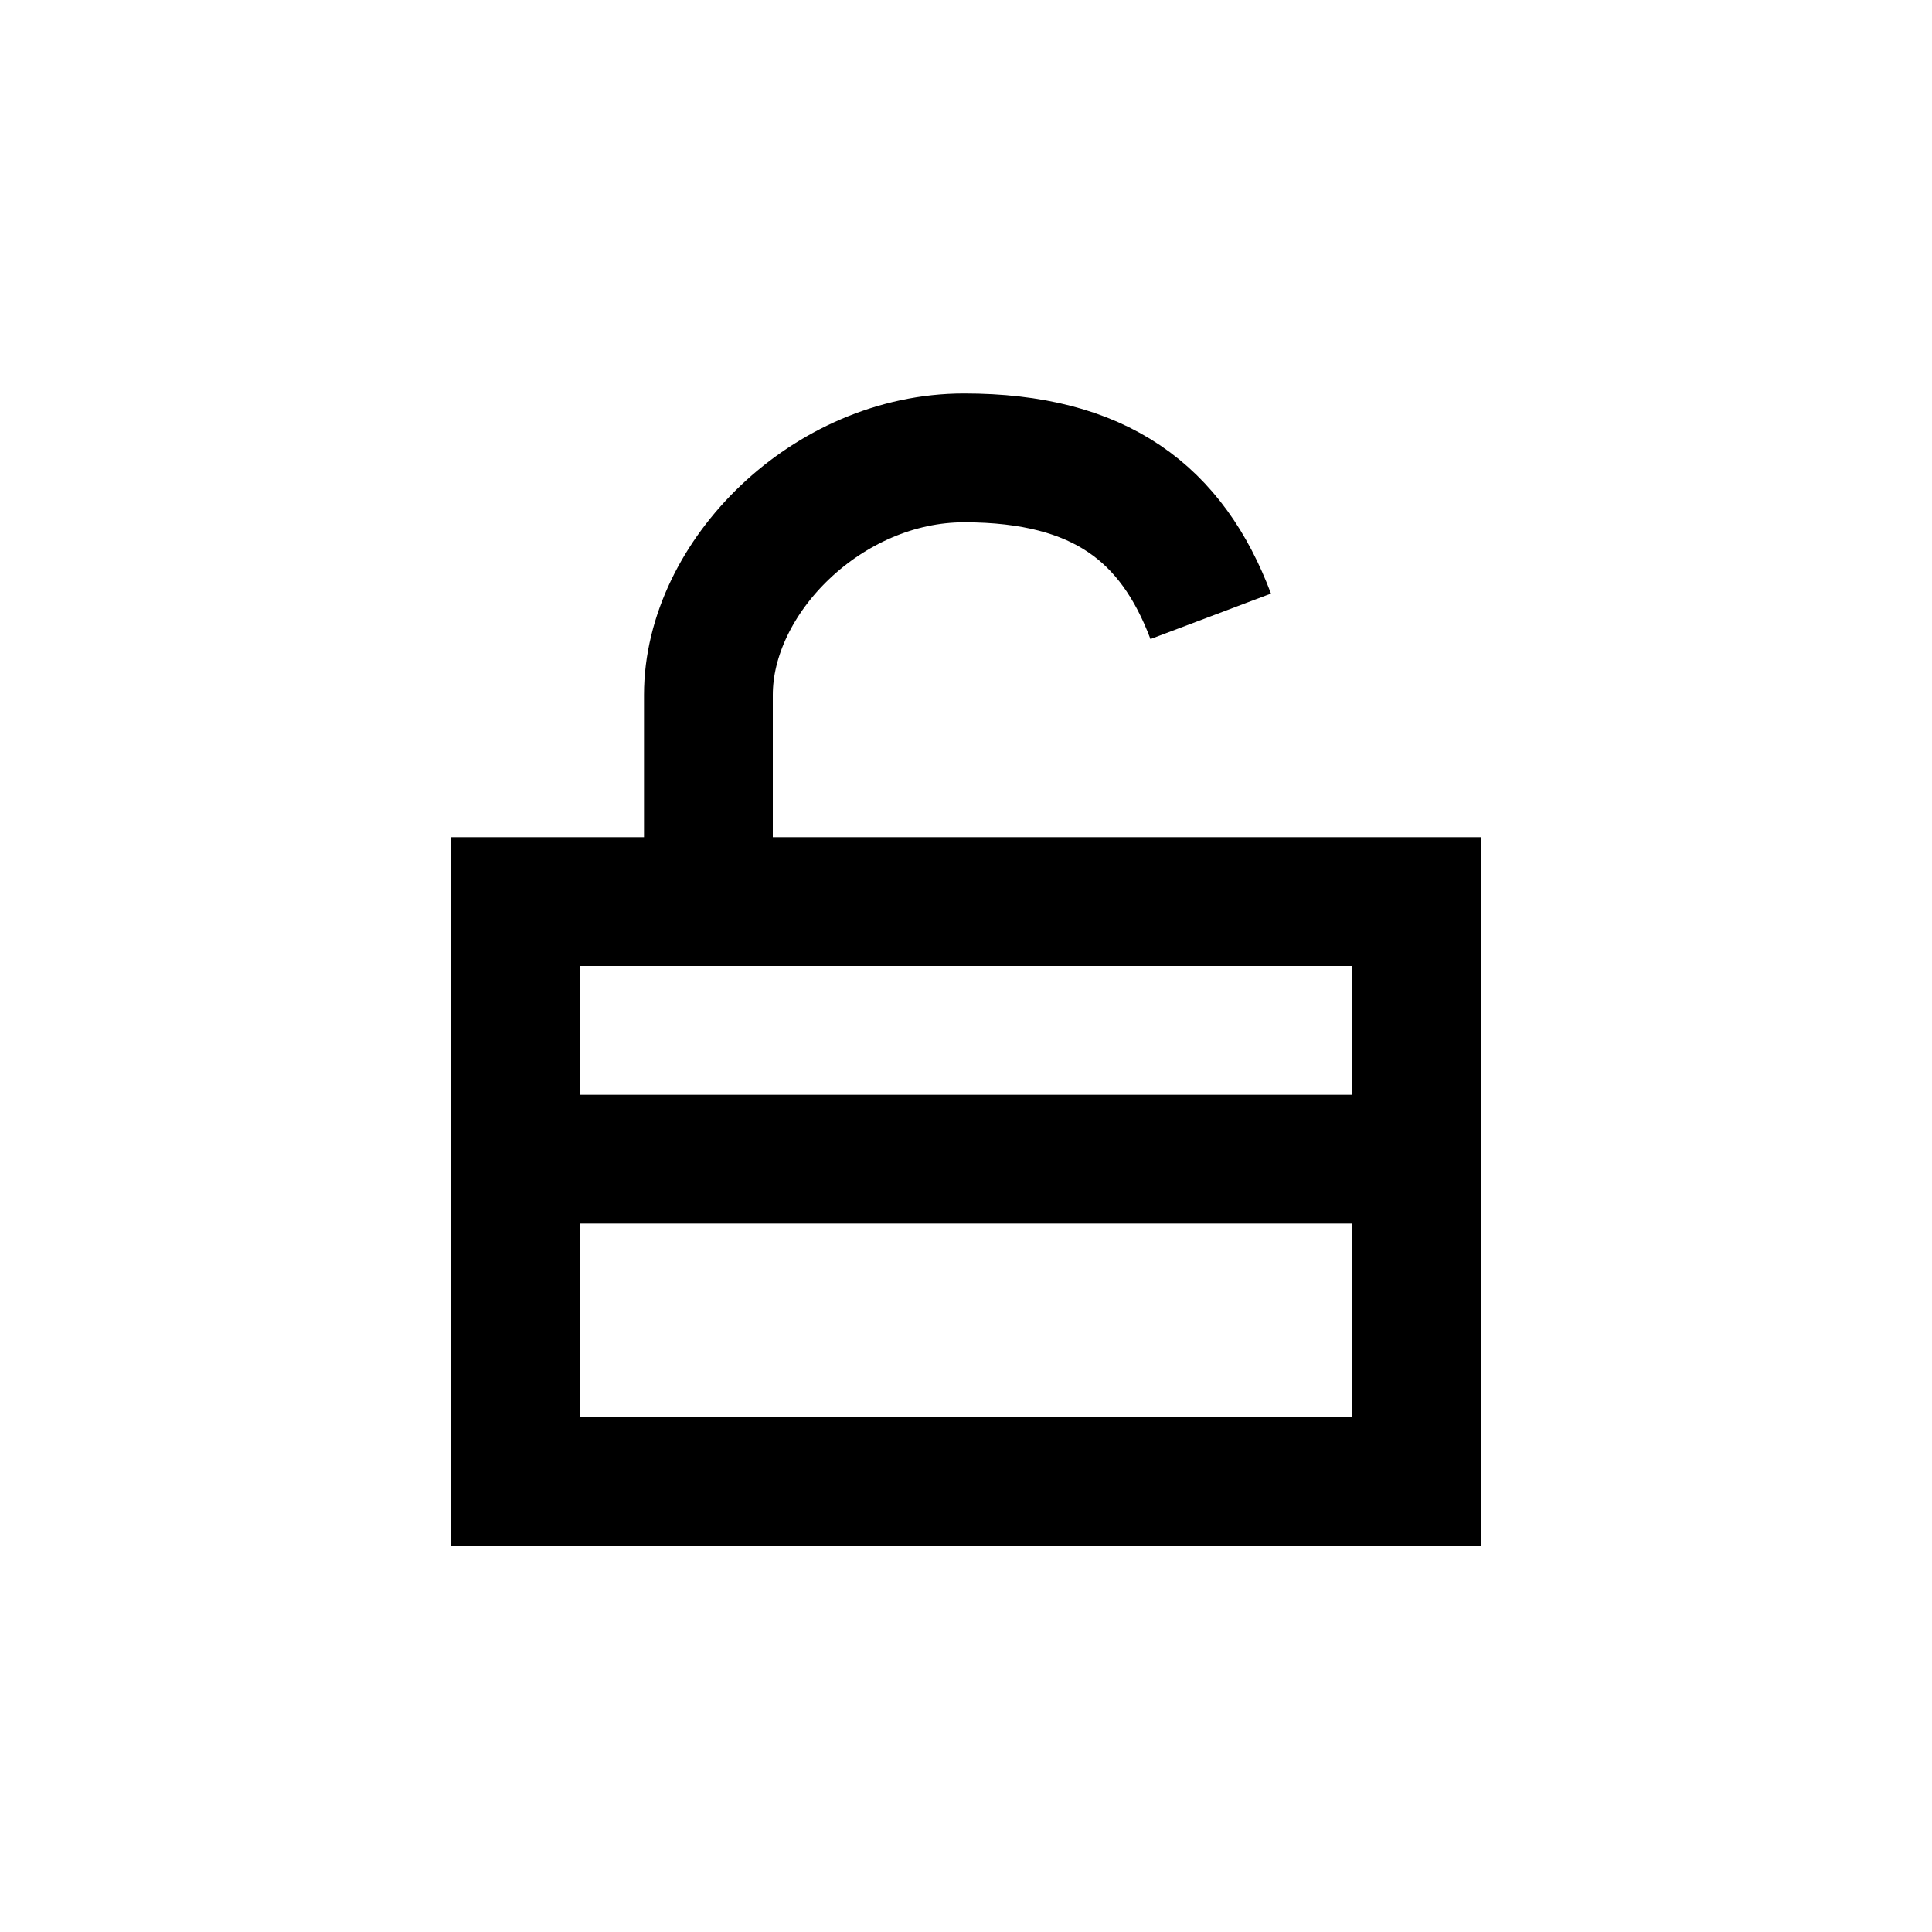
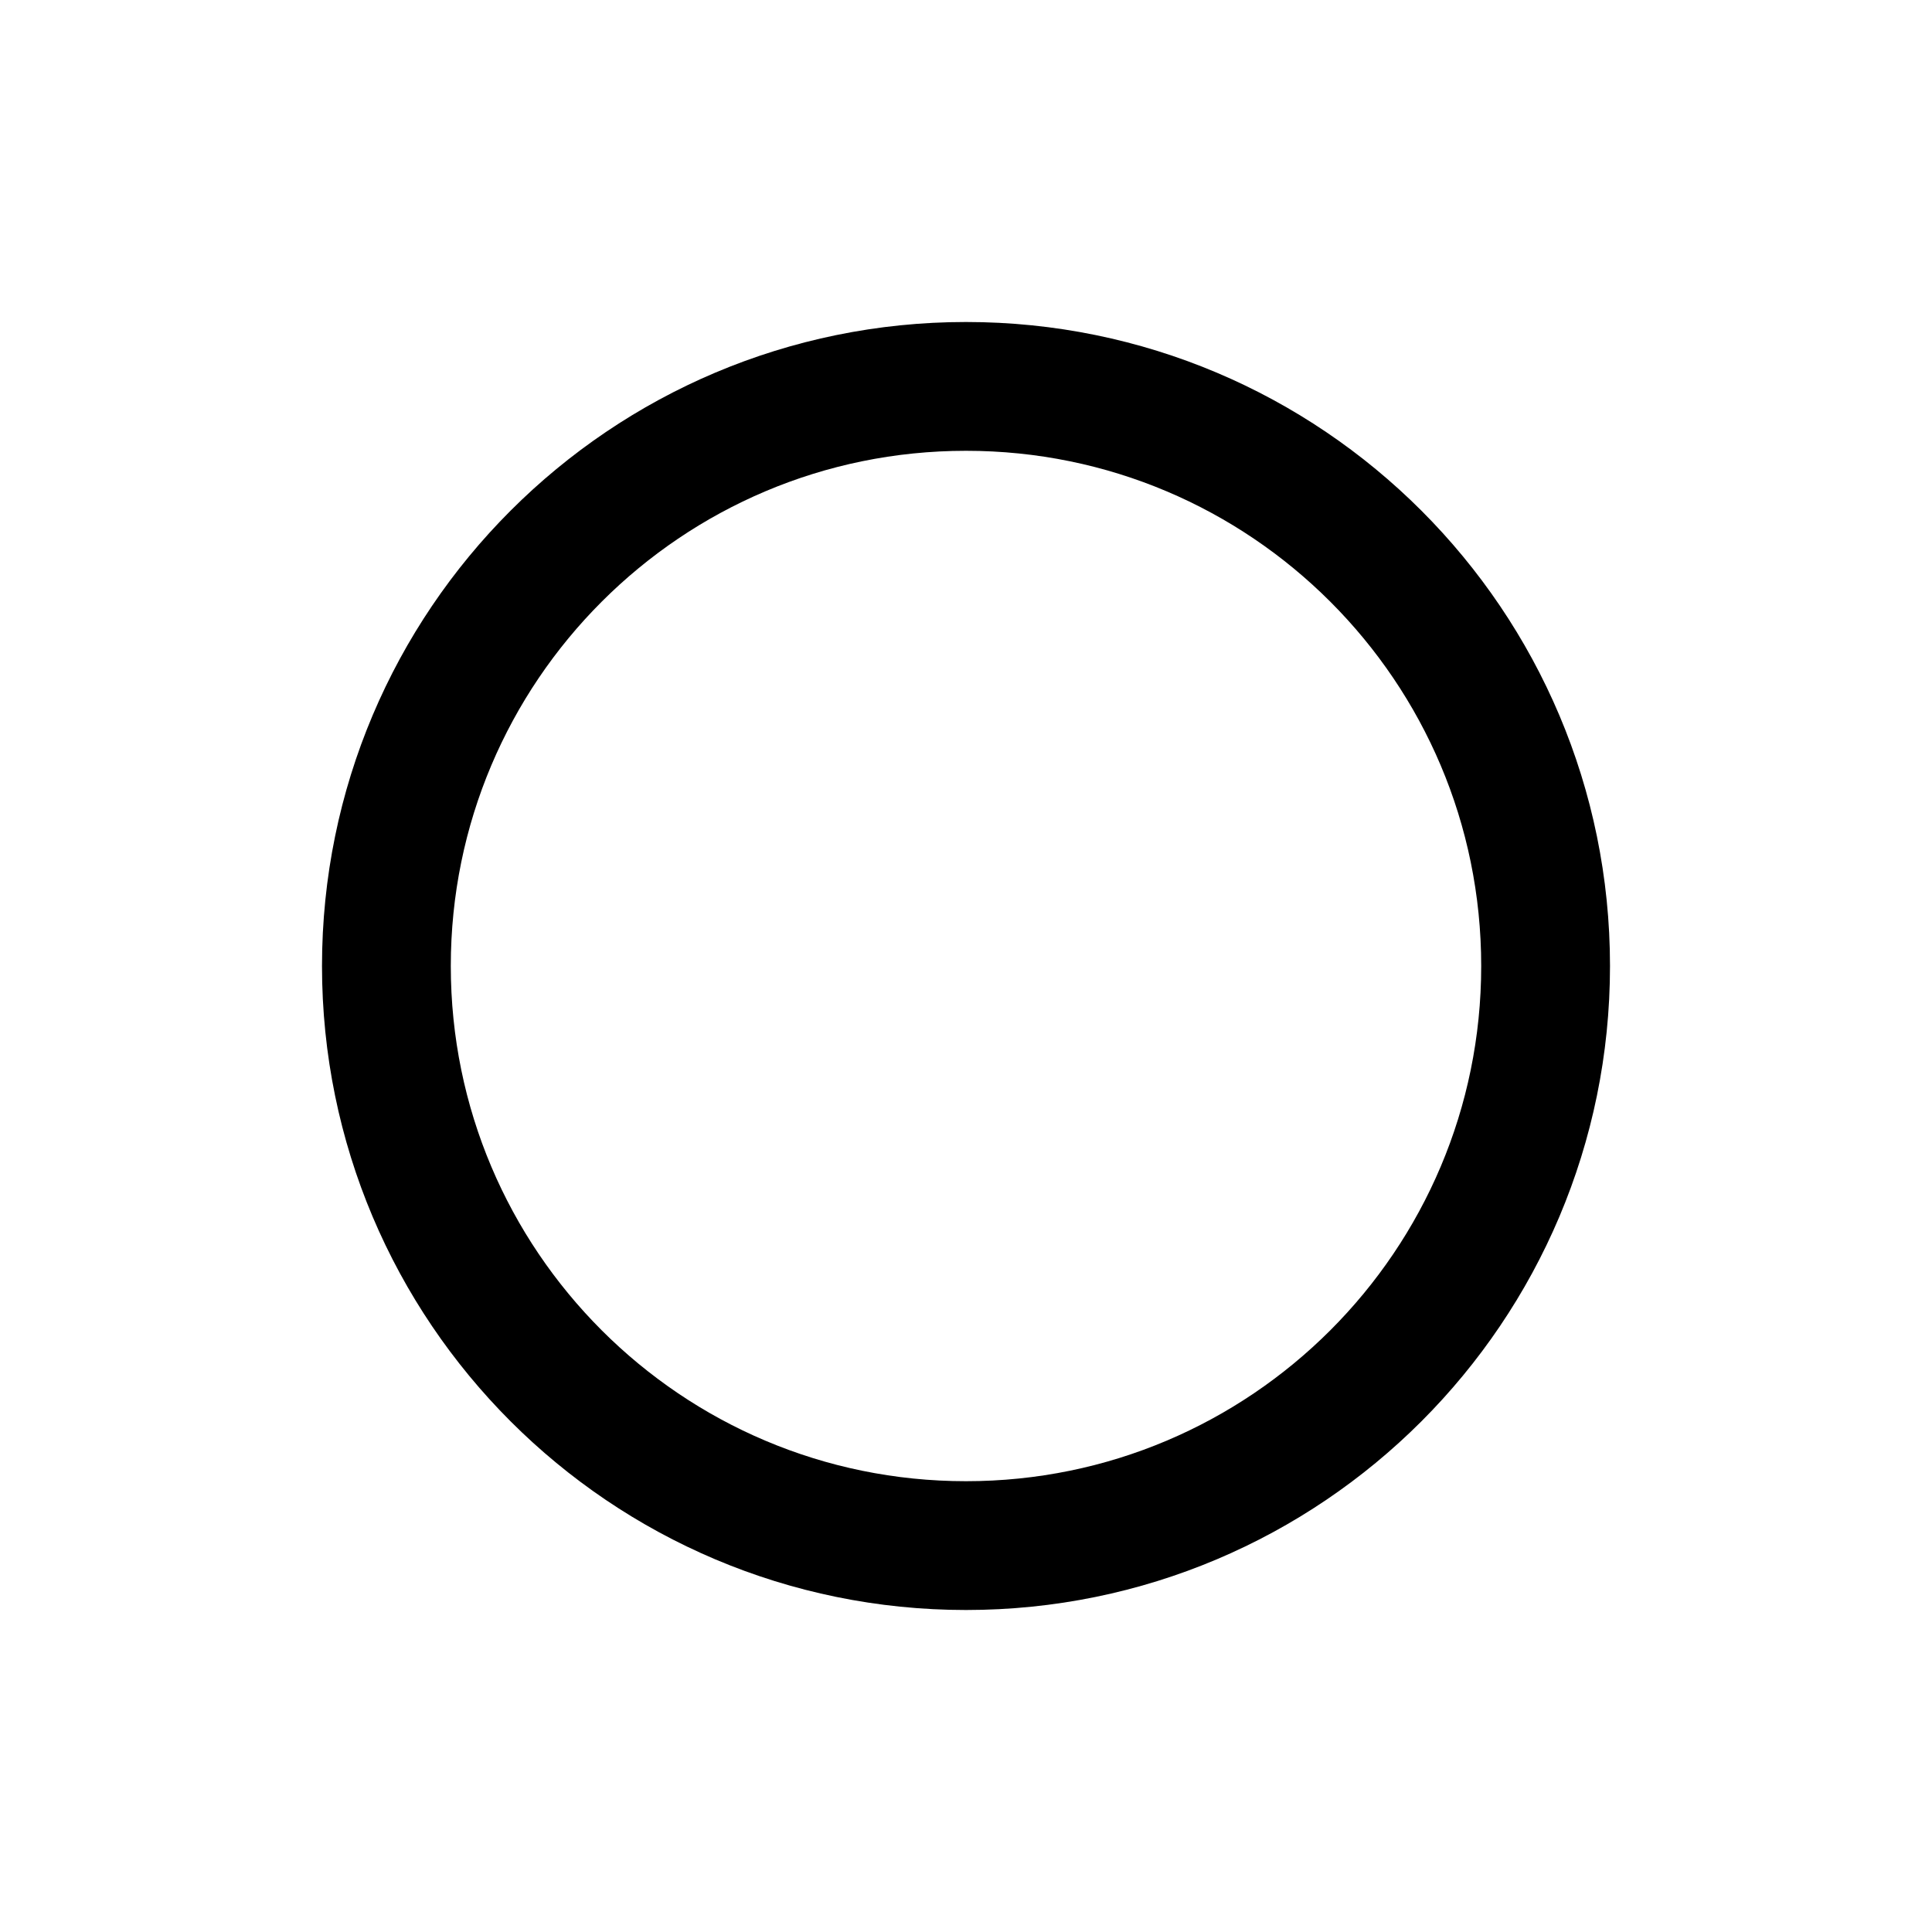
- <svg xmlns="http://www.w3.org/2000/svg" width="30" height="30" viewBox="0 0 30 30">
-   <path fill="none" stroke="#000" stroke-miterlimit="10" stroke-width="2" d="M8 14h14v9H8zM9 18h12M18.8 9.57c-.6-1.59-1.71-2.46-3.83-2.46S11 8.96 11 10.79V14" />
+ <svg xmlns="http://www.w3.org/2000/svg" width="30" height="30" data-name="Layer 1" version="1.1" viewBox="0 0 .9 .9">
+   <defs>
+     <style>.cls-1{fill:none;stroke:#020202;stroke-miterlimit:10;stroke-width:1.92px;}</style>
+   </defs>
+   <circle cx=".45" cy=".45" r=".27" fill="none" stroke="#000" stroke-width=".06" style="paint-order:fill markers stroke" />
</svg>
